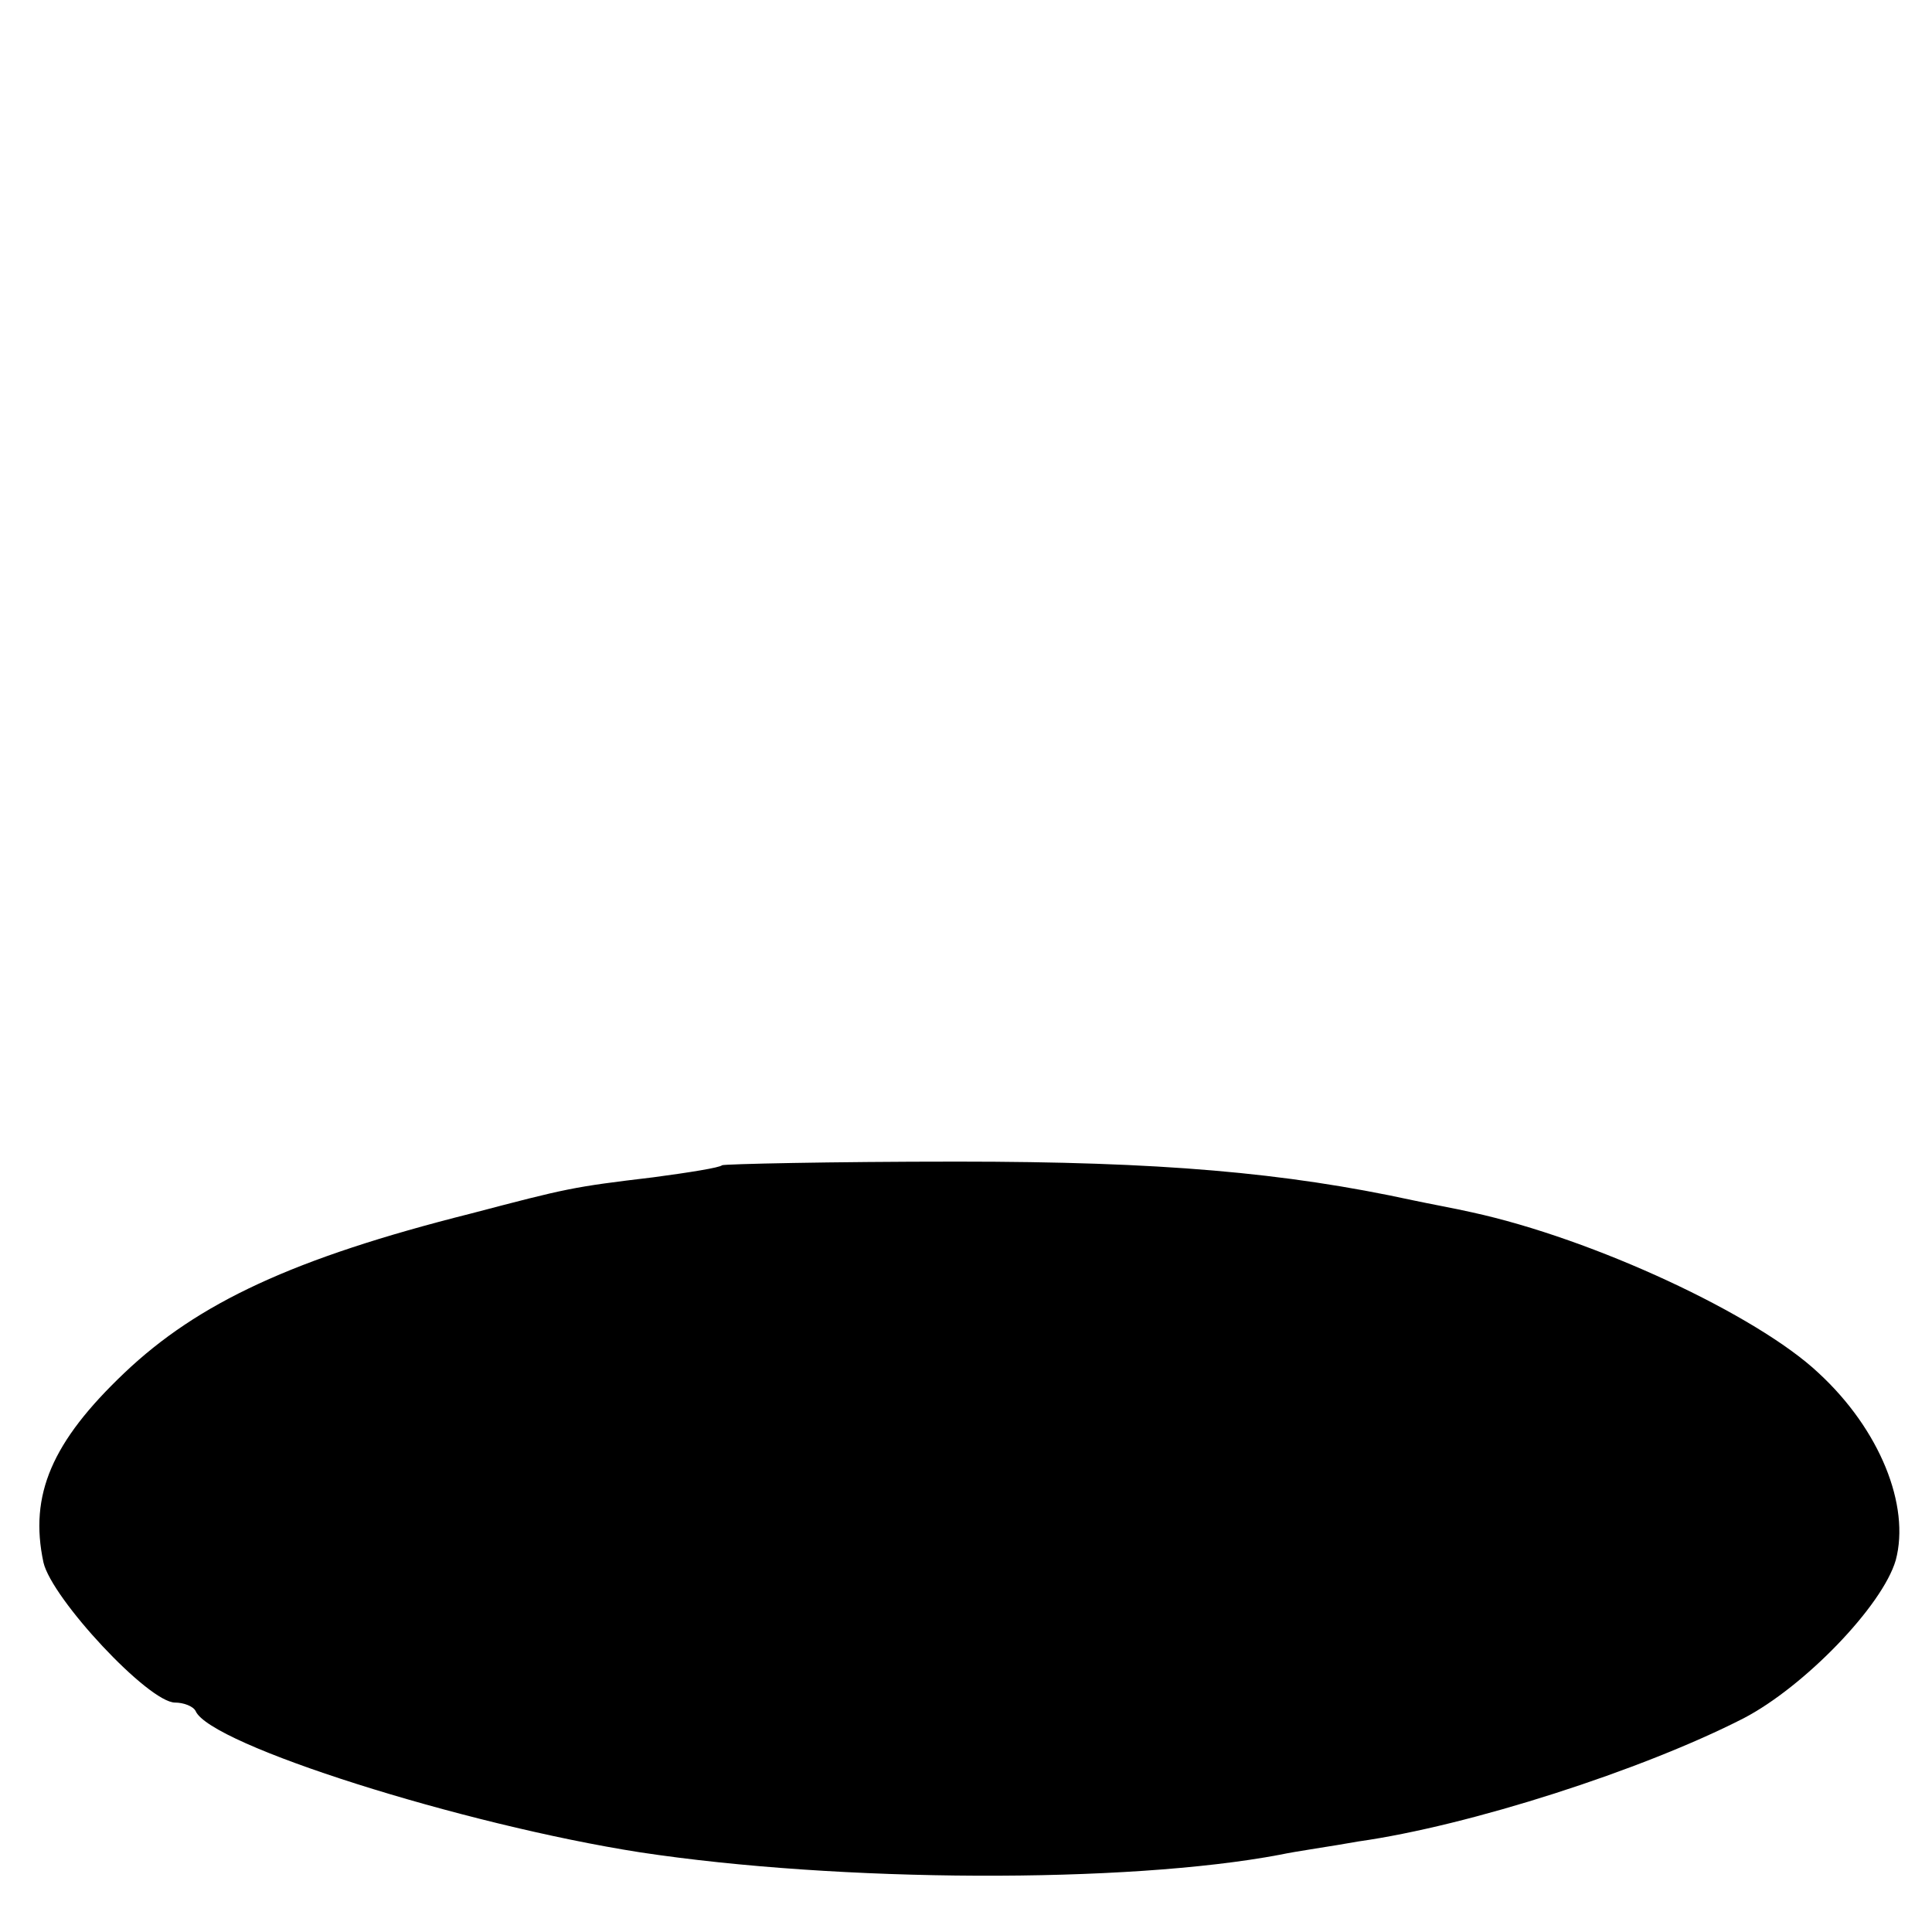
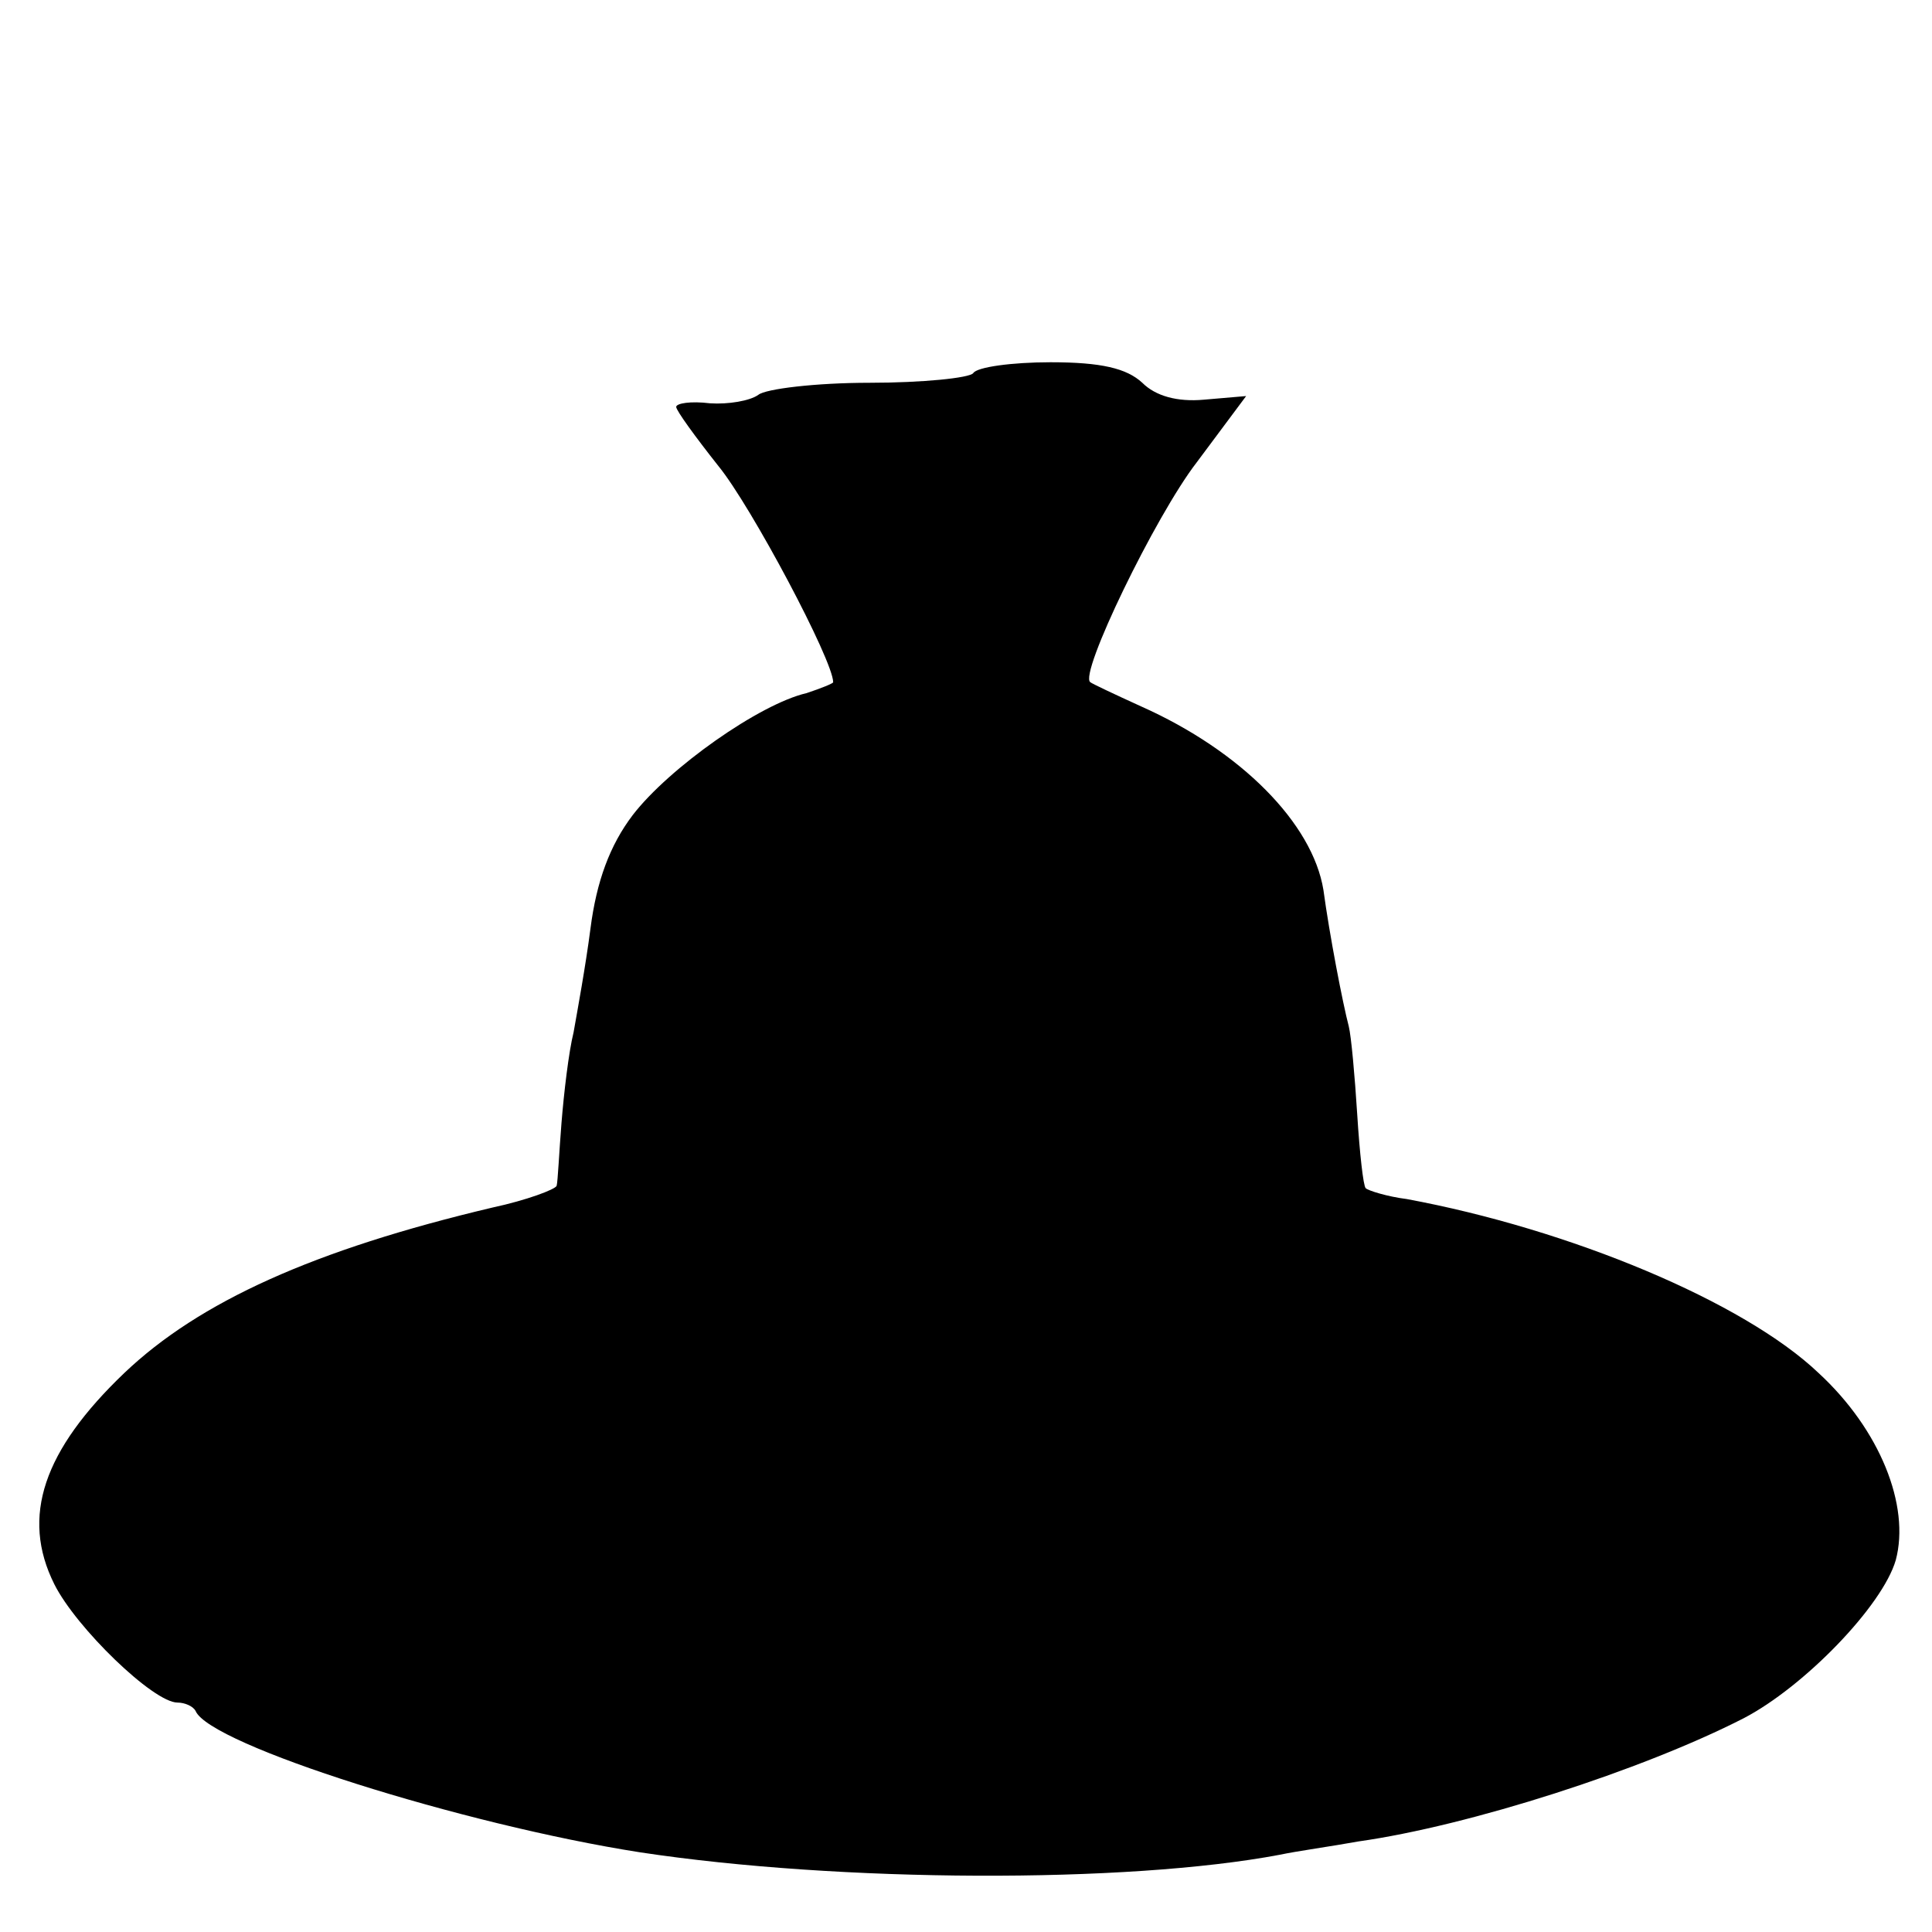
<svg xmlns="http://www.w3.org/2000/svg" version="1.0" width="160pt" height="160pt" viewBox="0 0 160 160" preserveAspectRatio="xMidYMid meet">
  <g transform="translate(0,160) scale(0.1,-0.1)" fill="#000000" stroke="none">
-     <path d="M598 635 c-2 -2 -27 -6 -57 -10 -67 -8 -71 -9 -151 -30 -147 -37 -226 -74 -287 -132 -60 -57 -79 -101 -67 -157 7 -30 87 -116 109 -116 7 0 15 -3 17 -7 12 -28 221 -94 368 -117 165 -25 403 -26 530 -2 14 3 43 7 65 11 92 13 235 59 319 102 50 26 115 93 126 131 12 45 -13 108 -64 155 -51 48 -186 111 -287 133 -13 3 -35 7 -49 10 -106 23 -209 32 -377 32 -106 0 -193 -2 -195 -3z" />
+     <path d="M806 1291 c-3 -4 -42 -8 -86 -8 -44 0 -86 -5 -92 -10 -7 -5 -25 -8 -40 -7 -16 2 -28 0 -28 -3 0 -3 16 -25 35 -49 27 -33 95 -161 95 -179 0 -1 -10 -5 -22 -9 -39 -9 -114 -62 -144 -101 -19 -25 -30 -55 -35 -94 -4 -31 -11 -69 -14 -86 -4 -16 -8 -50 -10 -75 -2 -25 -3 -48 -4 -52 -1 -3 -25 -12 -53 -18 -148 -35 -243 -78 -305 -137 -67 -64 -86 -119 -58 -175 18 -36 82 -98 102 -98 6 0 13 -3 15 -7 12 -28 221 -94 368 -117 165 -25 403 -26 530 -2 14 3 43 7 65 11 92 13 235 59 319 102 50 26 115 93 126 131 12 45 -13 108 -64 155 -62 59 -206 119 -341 144 -16 2 -32 7 -34 9 -2 2 -5 29 -7 61 -2 32 -5 65 -7 73 -5 19 -16 76 -21 113 -9 55 -68 115 -151 152 -22 10 -41 19 -42 20 -10 6 54 138 88 182 l41 55 -35 -3 c-22 -2 -40 3 -51 14 -13 12 -34 17 -76 17 -32 0 -61 -4 -64 -9z" />
  </g>
</svg>
